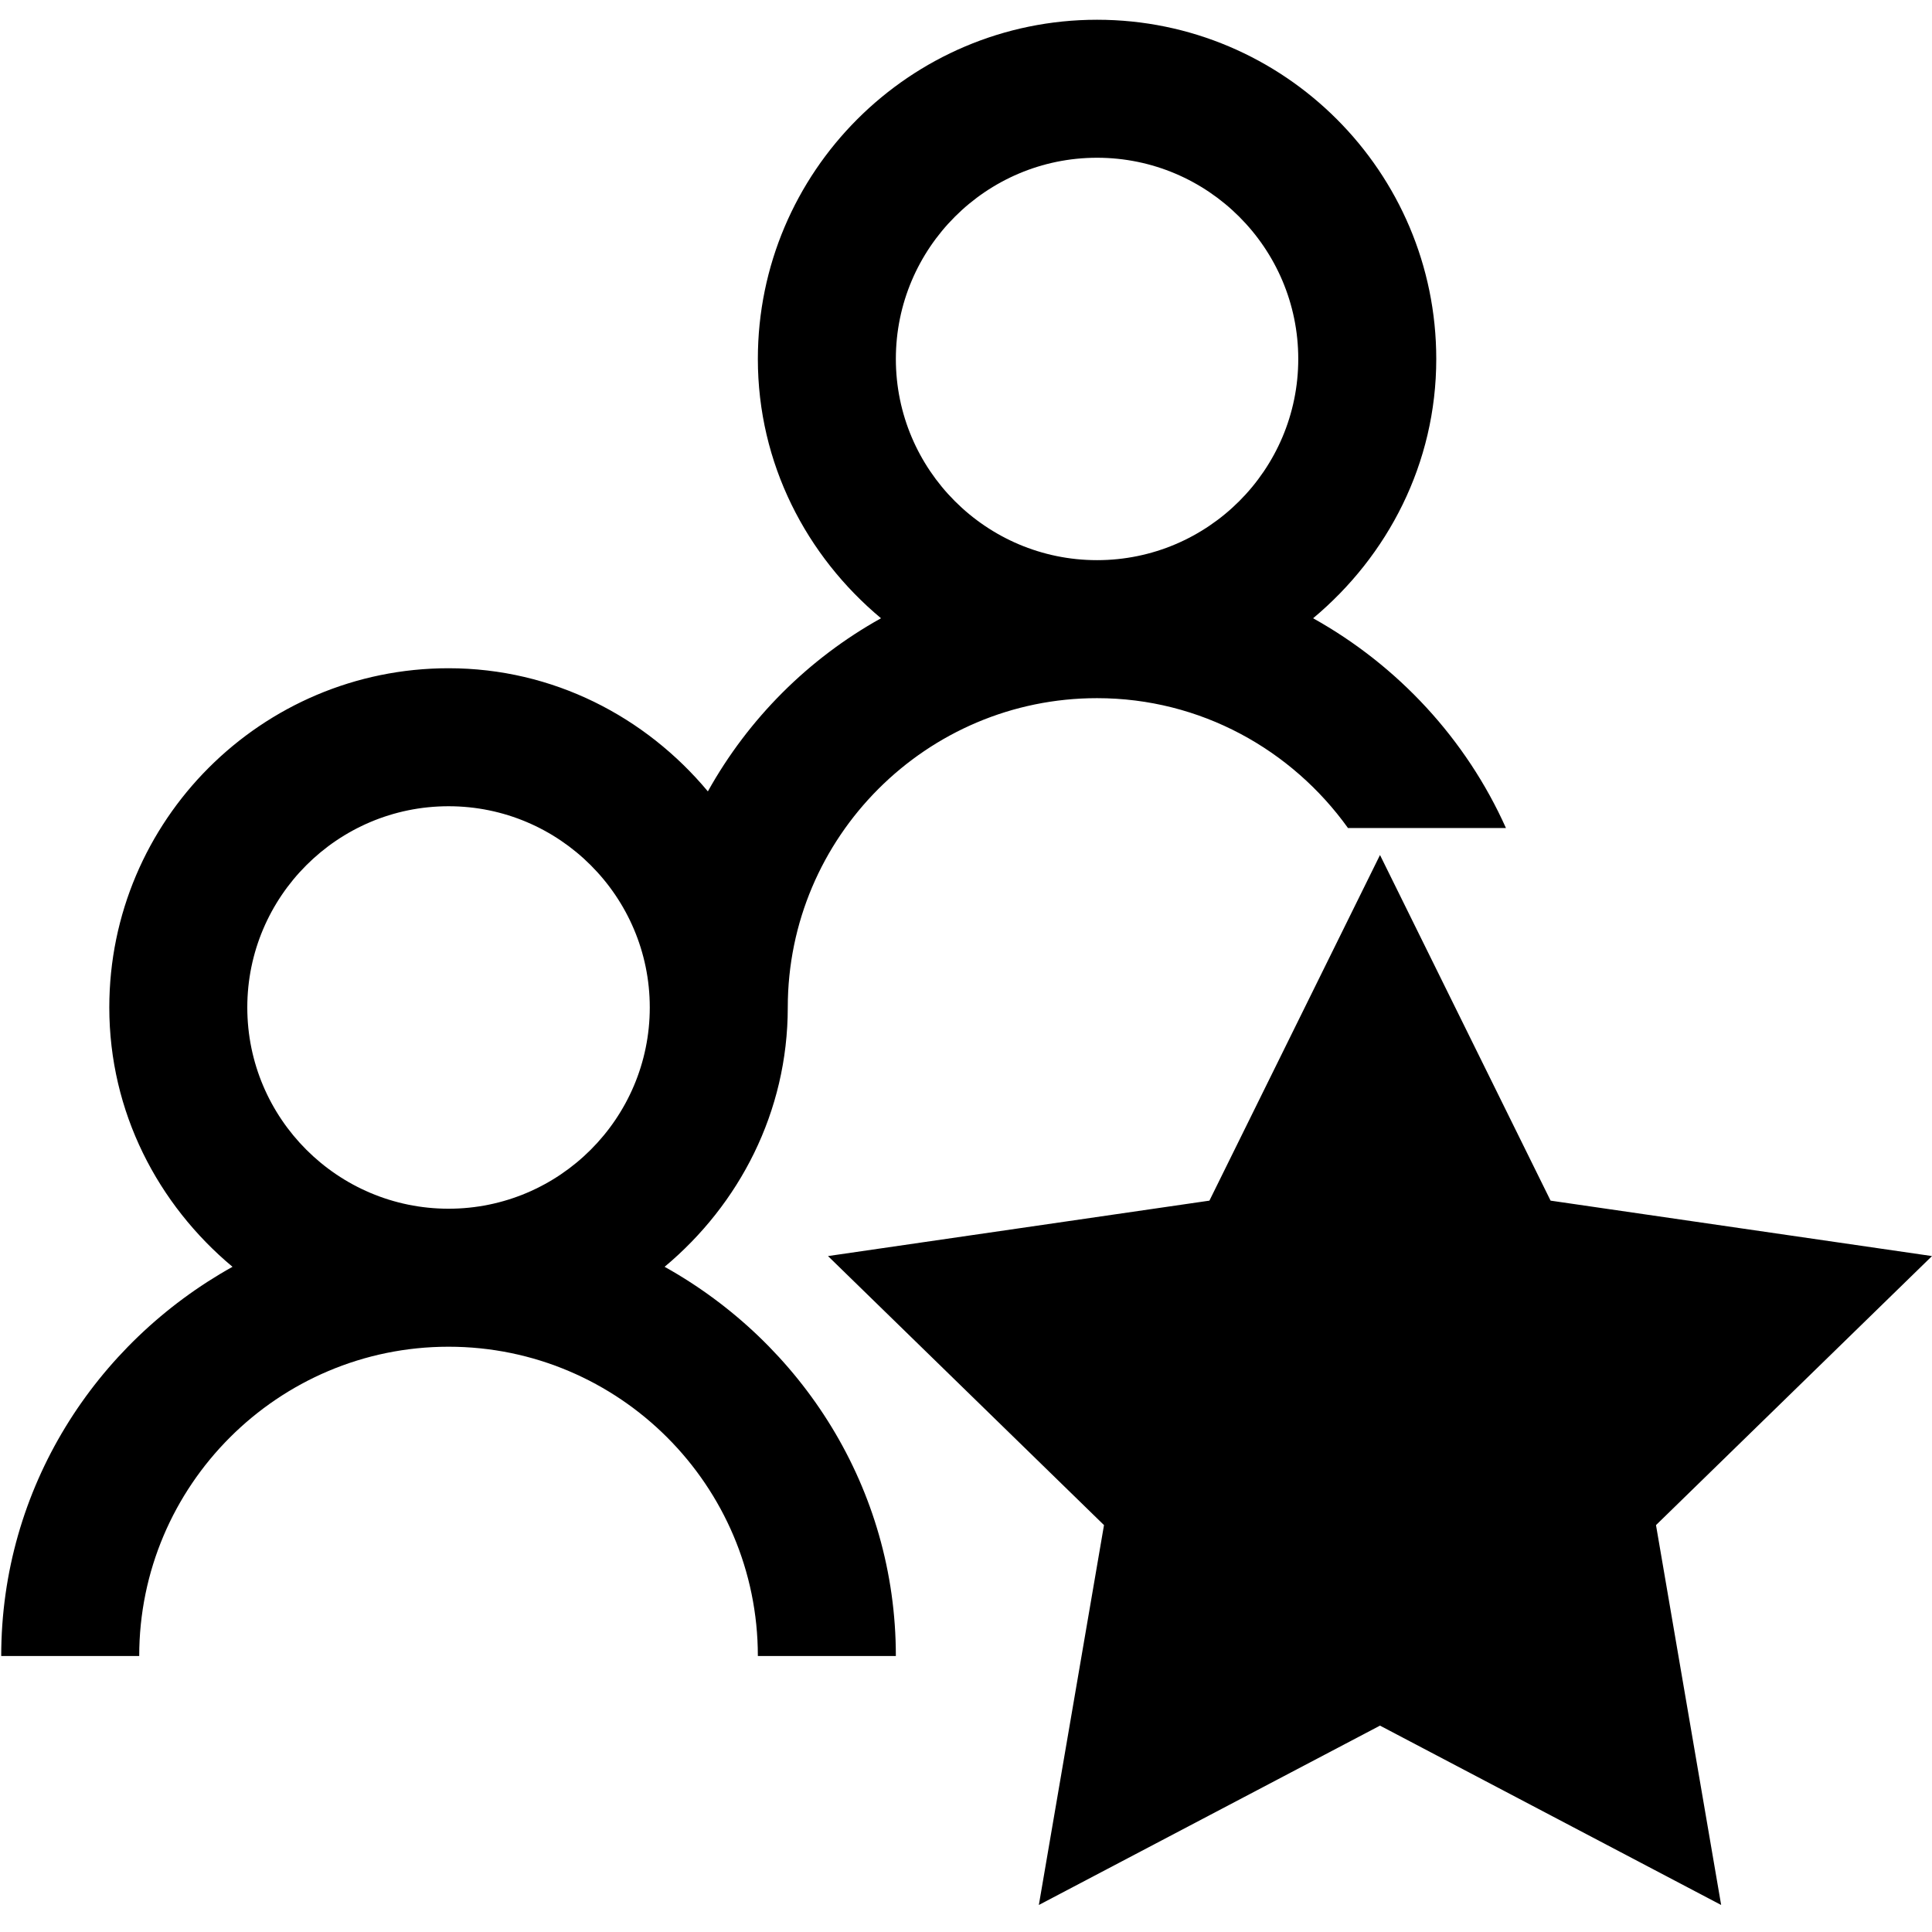
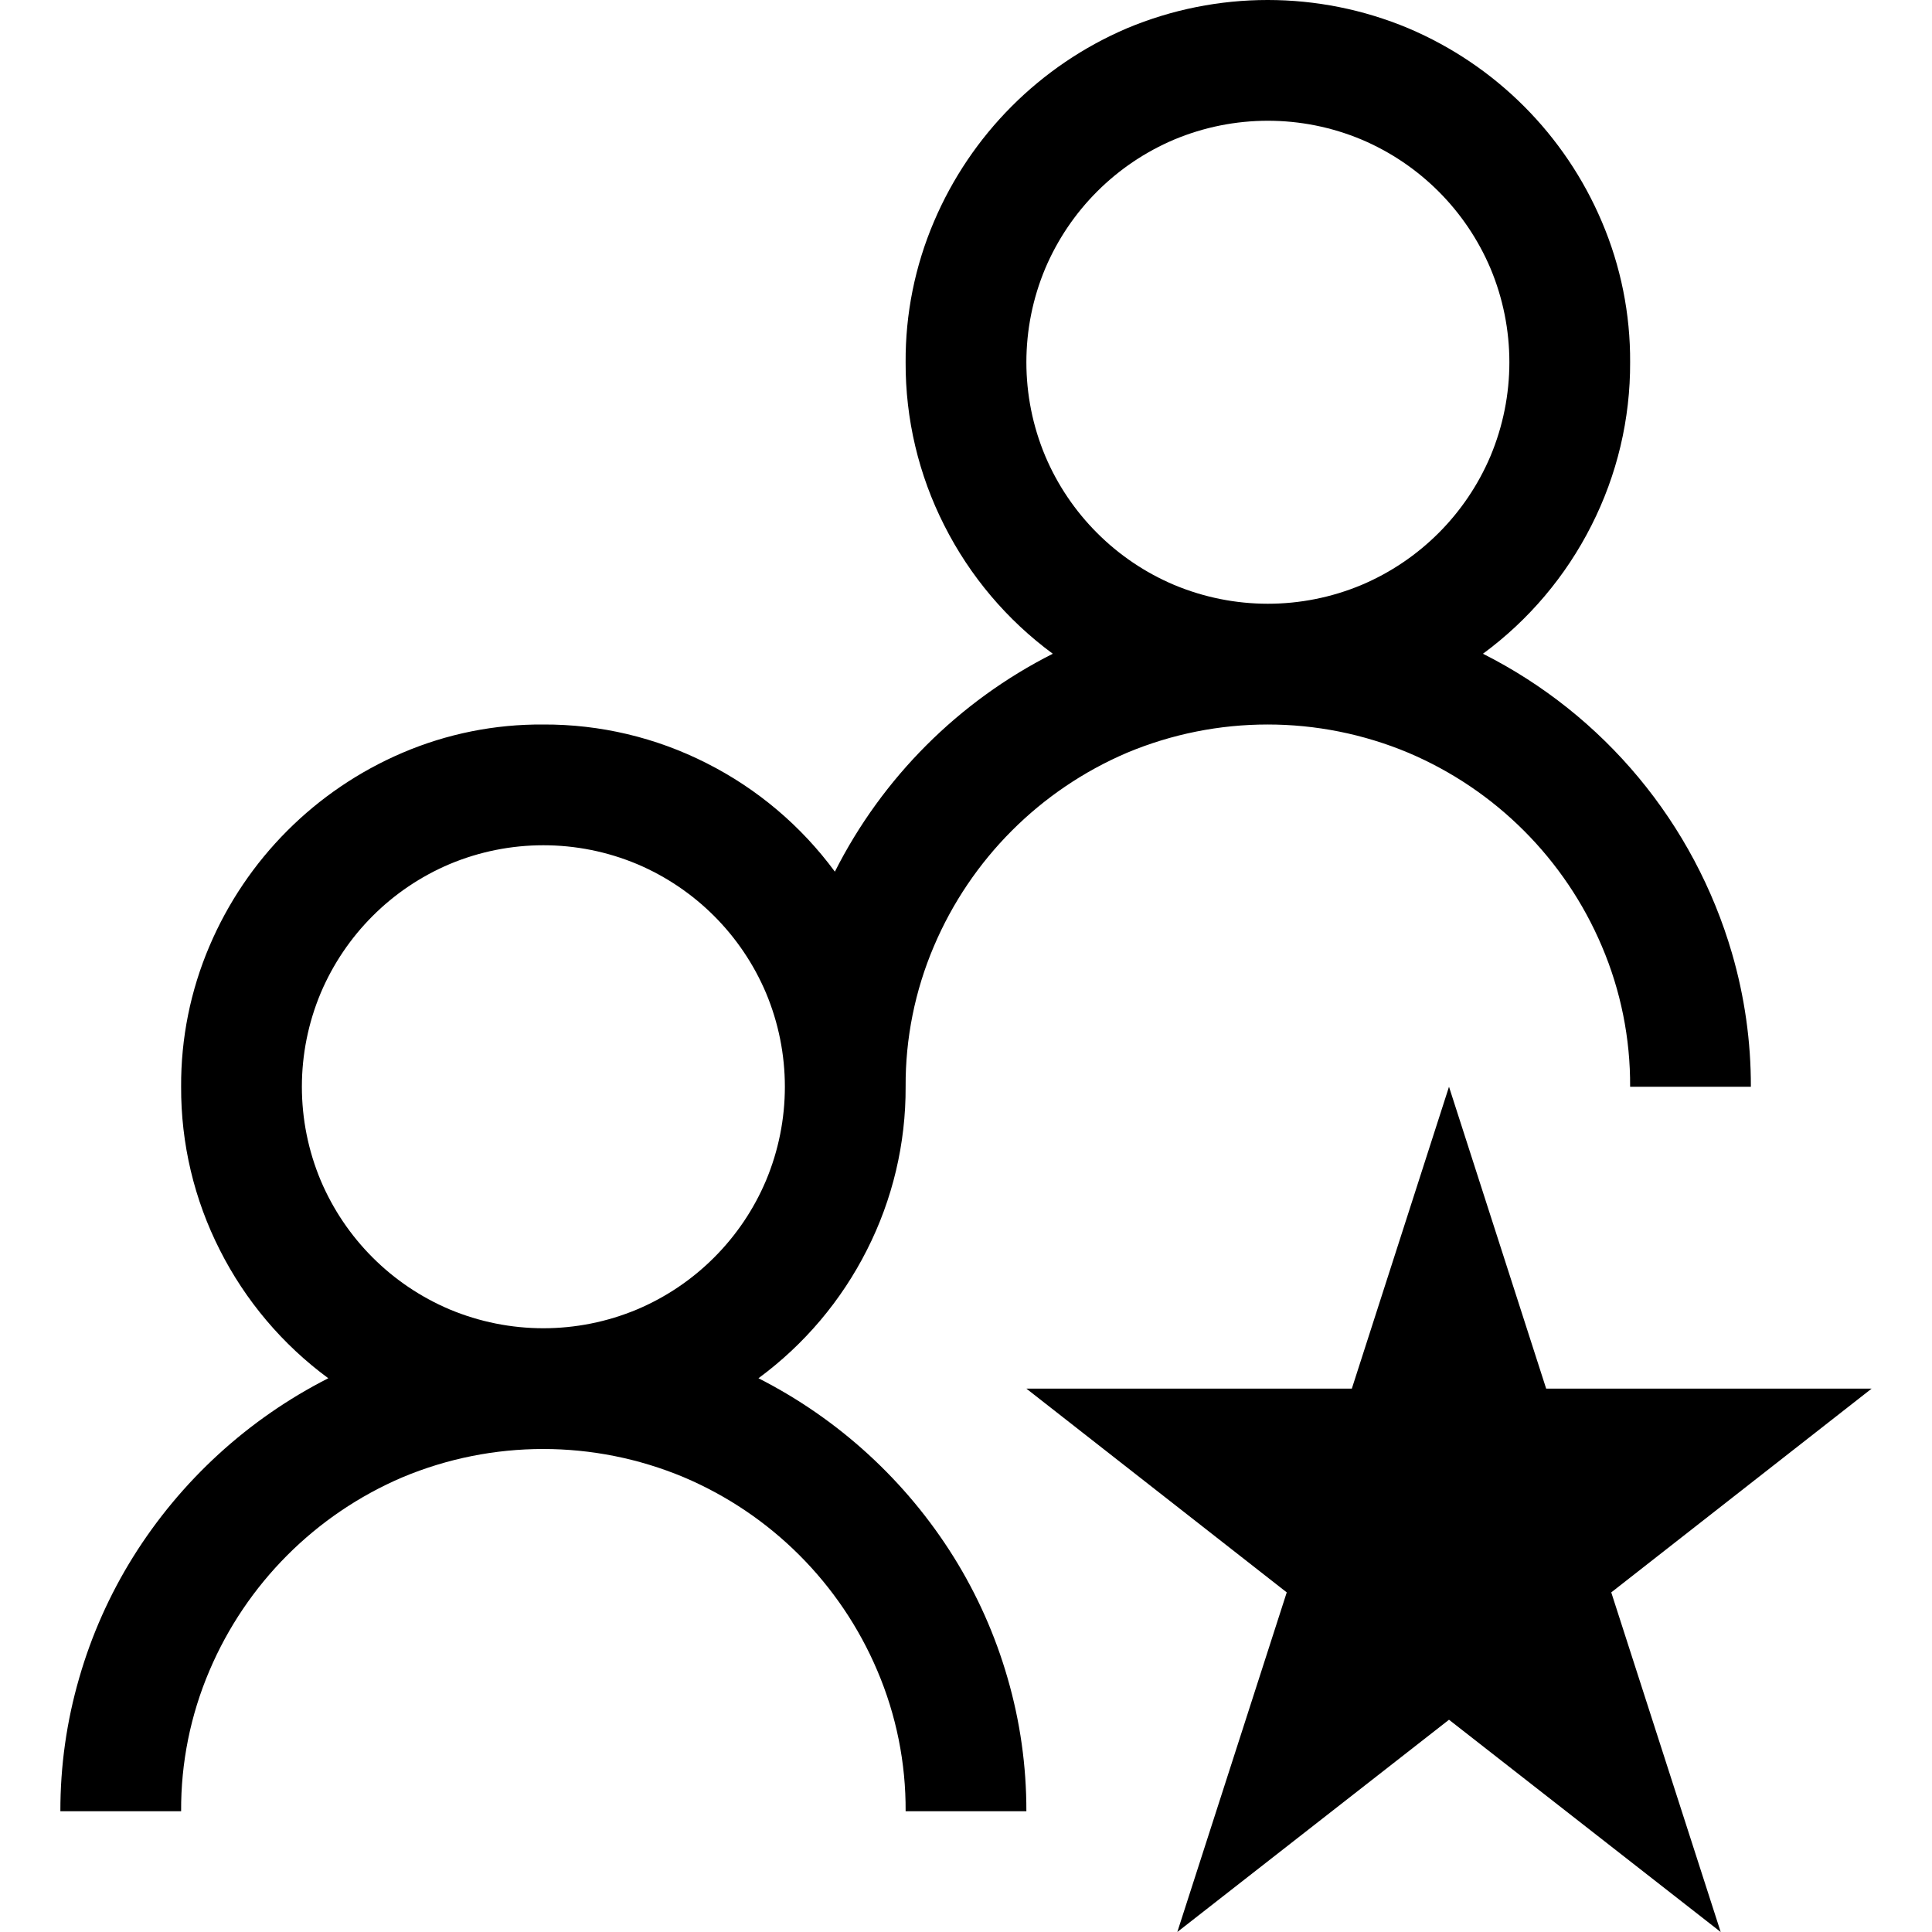
<svg xmlns="http://www.w3.org/2000/svg" viewBox="0 0 448 448">
-   <path d="M182.672 233.61c0 24.246-11.261 45.699-28.56 60.141 31.808 17.741 53.622 51.318 53.622 90.25h-32c0-39.546-32.173-71.718-71.718-71.718-39.549 0-71.734 32.173-71.734 71.718h-32c0-38.931 21.814-72.515 53.632-90.25-17.306-14.445-28.57-35.894-28.57-60.141 0-43.376 35.296-78.656 78.672-78.656 24.246 0 45.69 11.254 60.128 28.557a103.714 103.714 0 0 1 40.147-40.147c-17.302-14.438-28.557-35.882-28.557-60.128 0-43.376 35.28-78.656 78.656-78.656s78.656 35.28 78.656 78.656c0 24.246-11.254 45.69-28.557 60.128 19.674 10.97 35.482 28.029 44.714 48.637h-36.63c-13.024-18.157-34.182-30.109-58.182-30.109-39.546-.001-71.719 32.172-71.719 71.718zm25.062-150.375c0 25.718 20.938 46.656 46.656 46.656s46.656-20.938 46.656-46.656-20.938-46.656-46.656-46.656-46.656 20.938-46.656 46.656zM150.672 233.61c0-25.718-20.938-46.656-46.656-46.656-25.734 0-46.672 20.938-46.672 46.656 0 25.734 20.938 46.672 46.672 46.672 25.718 0 46.656-20.938 46.656-46.672zM448 291.262l-88.445-12.853L320 198.265l-39.555 80.145L192 291.262l64 62.384-15.108 88.089L320 400.145l79.108 41.59L384 353.646l64-62.384z" />
+   <path d="M373.625 369.25L399 448l-63-49.219L273 448l25.375-78.75L238 322h75.469L336 252l22.531 70H434zm-140 19.813A109.98 109.98 0 0 1 238 420h-28a81.864 81.864 0 0 0-6.562-32.594 84.629 84.629 0 0 0-44.844-44.844 84.455 84.455 0 0 0-65.281 0 84.882 84.882 0 0 0-44.75 44.844A81.864 81.864 0 0 0 42 420H14a109.98 109.98 0 0 1 4.375-30.937 111.167 111.167 0 0 1 12.469-28 114.569 114.569 0 0 1 45.281-41.469 83.869 83.869 0 0 1-25.156-29.75A82.8 82.8 0 0 1 42 252a81.864 81.864 0 0 1 6.563-32.594 84.882 84.882 0 0 1 44.75-44.844A81.552 81.552 0 0 1 126 168a82.8 82.8 0 0 1 37.844 8.969 83.869 83.869 0 0 1 29.75 25.156 114.4 114.4 0 0 1 50.531-50.531 83.869 83.869 0 0 1-25.156-29.75A82.8 82.8 0 0 1 210 84a81.864 81.864 0 0 1 6.563-32.594 84.882 84.882 0 0 1 44.75-44.844 84.455 84.455 0 0 1 65.281 0 84.629 84.629 0 0 1 44.844 44.844A81.864 81.864 0 0 1 378 84a82.8 82.8 0 0 1-8.969 37.844 83.869 83.869 0 0 1-25.156 29.75 113.22 113.22 0 0 1 57.75 69.469A109.98 109.98 0 0 1 406 252h-28a81.864 81.864 0 0 0-6.562-32.594 84.629 84.629 0 0 0-44.844-44.844 84.455 84.455 0 0 0-65.281 0 84.882 84.882 0 0 0-44.75 44.844A81.864 81.864 0 0 0 210 252a82.8 82.8 0 0 1-8.969 37.844 83.869 83.869 0 0 1-25.156 29.75 114.569 114.569 0 0 1 45.281 41.469 111.167 111.167 0 0 1 12.469 28zm20.781-265.469a56.159 56.159 0 0 0 17.844 12.031 56.252 56.252 0 0 0 43.5 0 56.344 56.344 0 0 0 29.875-29.875 56.252 56.252 0 0 0 0-43.5 56.344 56.344 0 0 0-29.875-29.875 56.252 56.252 0 0 0-43.5 0 56.344 56.344 0 0 0-29.875 29.875 56.252 56.252 0 0 0 0 43.5 56.159 56.159 0 0 0 12.031 17.844zm-88.812 168a56.159 56.159 0 0 0 12.031-17.844 56.252 56.252 0 0 0 0-43.5 56.344 56.344 0 0 0-29.875-29.875 56.252 56.252 0 0 0-43.5 0 56.344 56.344 0 0 0-29.875 29.875 56.252 56.252 0 0 0 0 43.5 56.344 56.344 0 0 0 29.875 29.875 56.252 56.252 0 0 0 43.5 0 56.159 56.159 0 0 0 17.844-12.031z" />
</svg>
